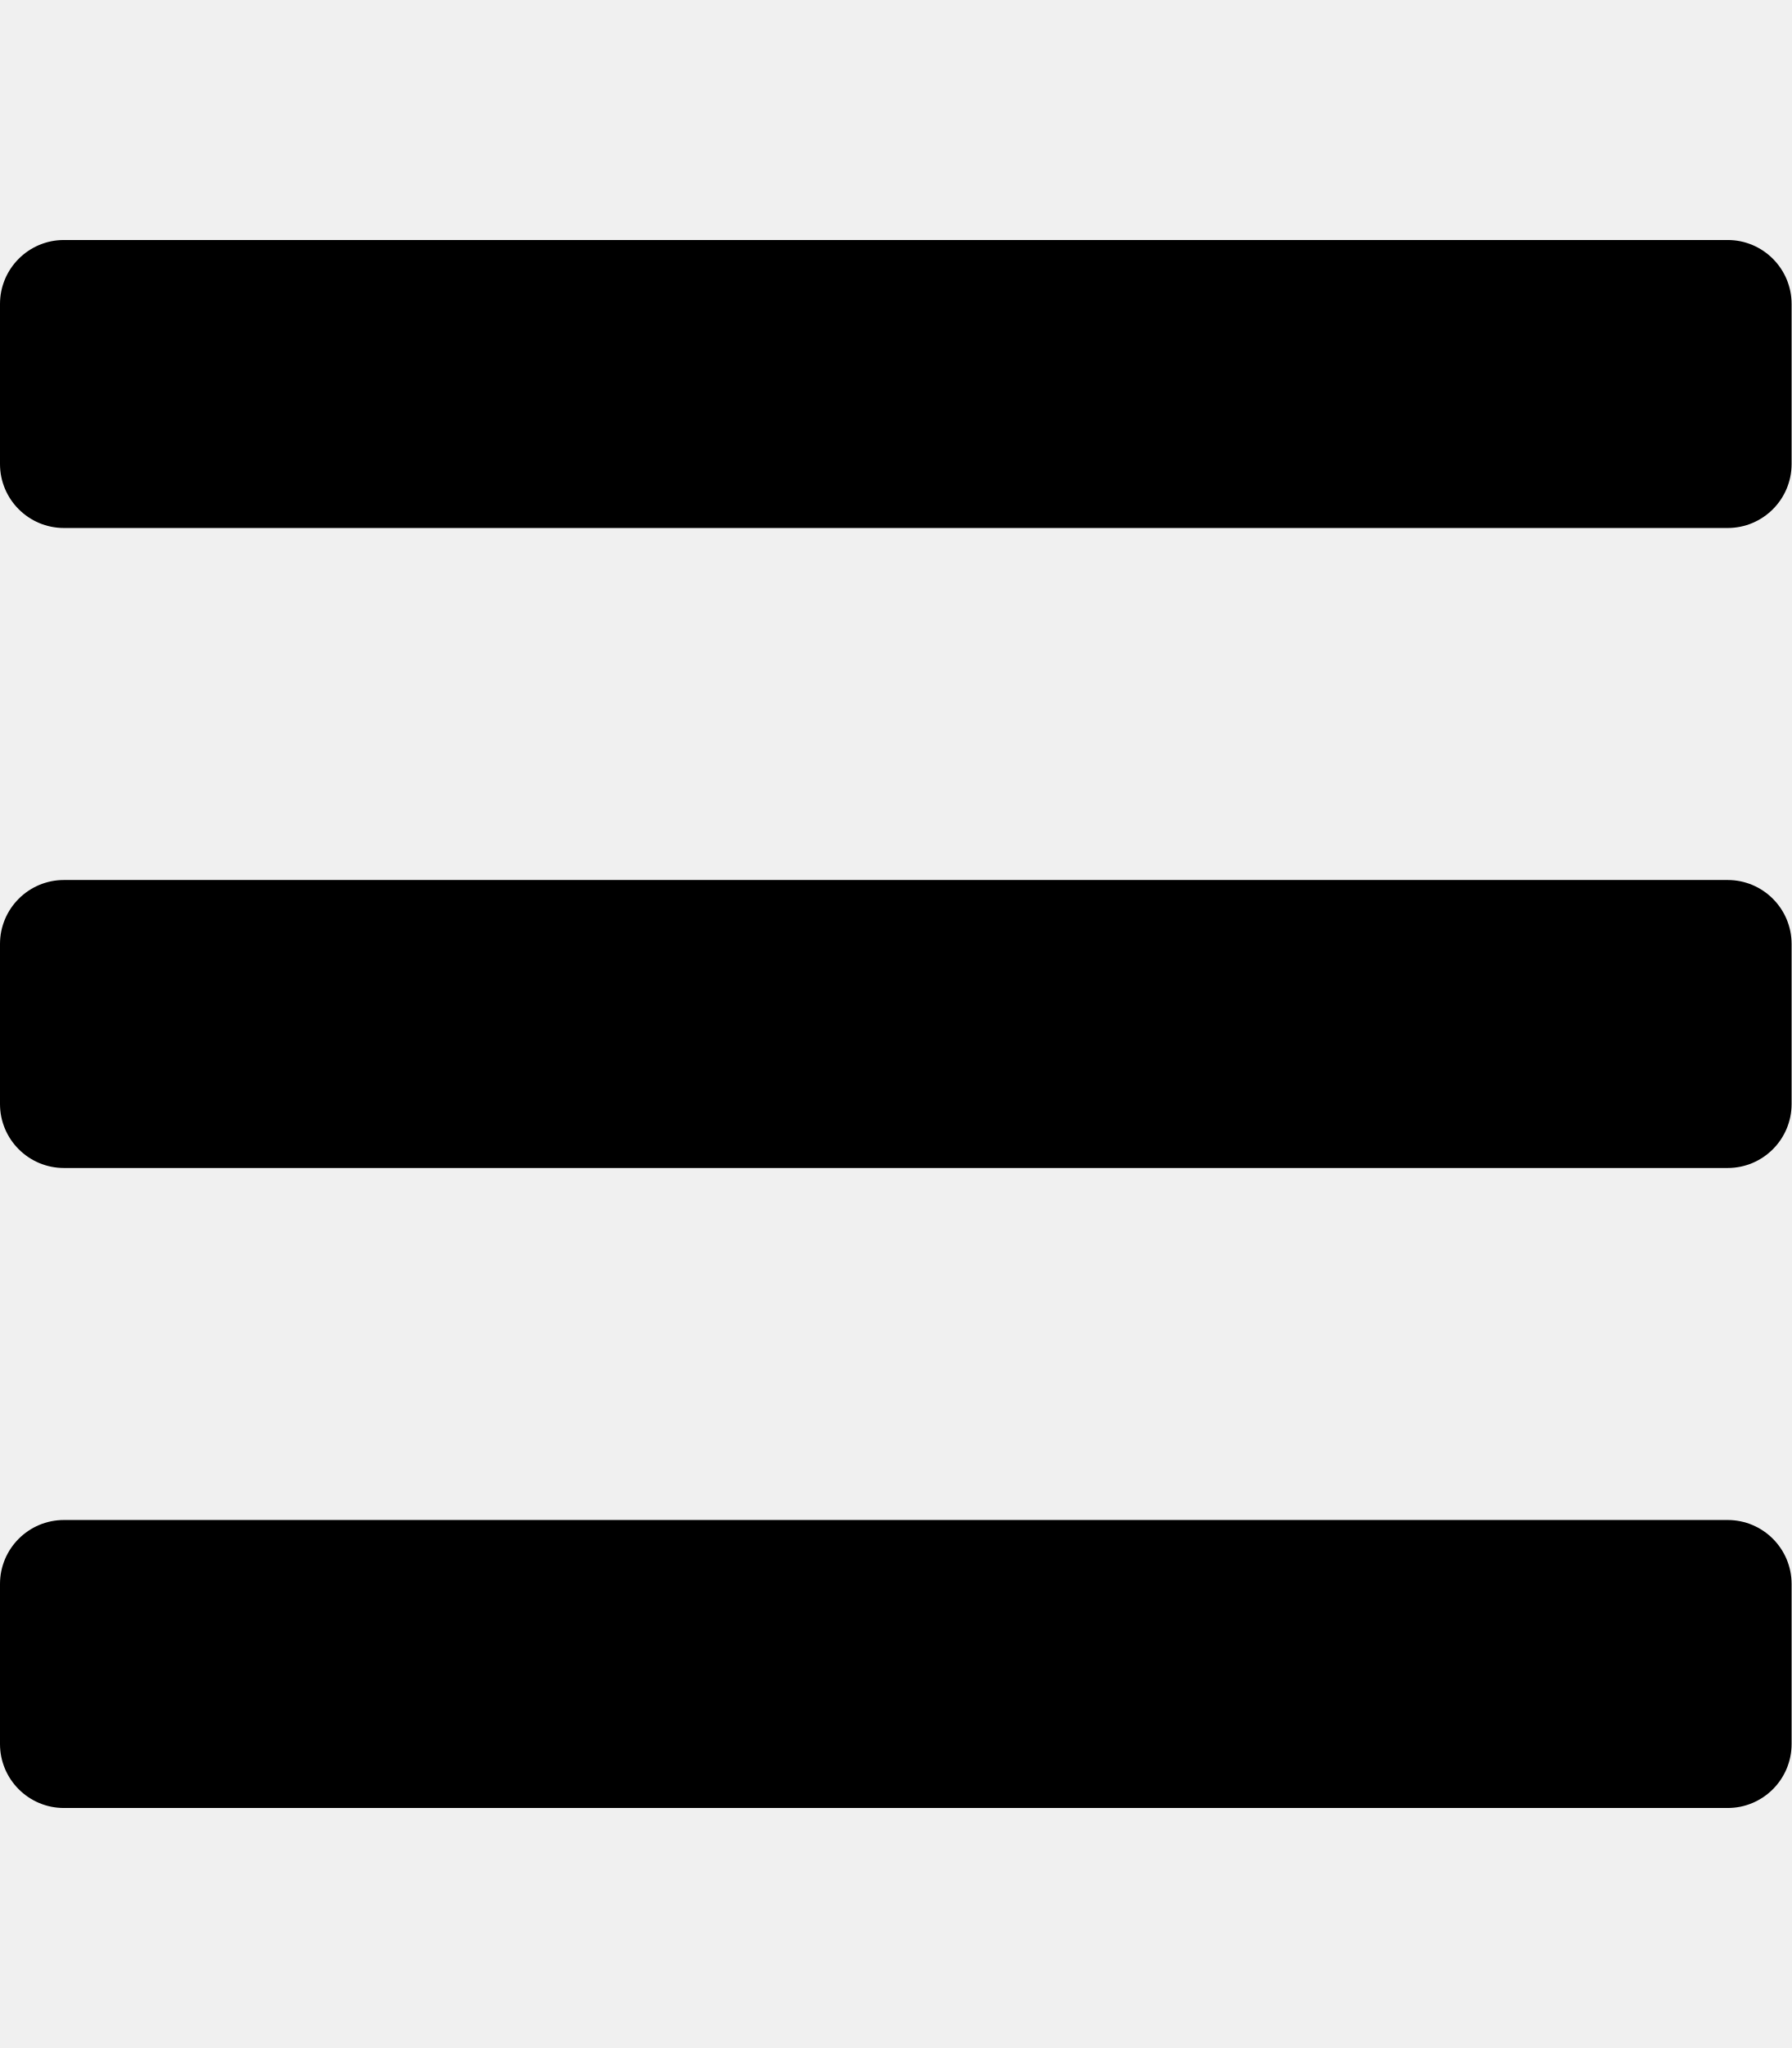
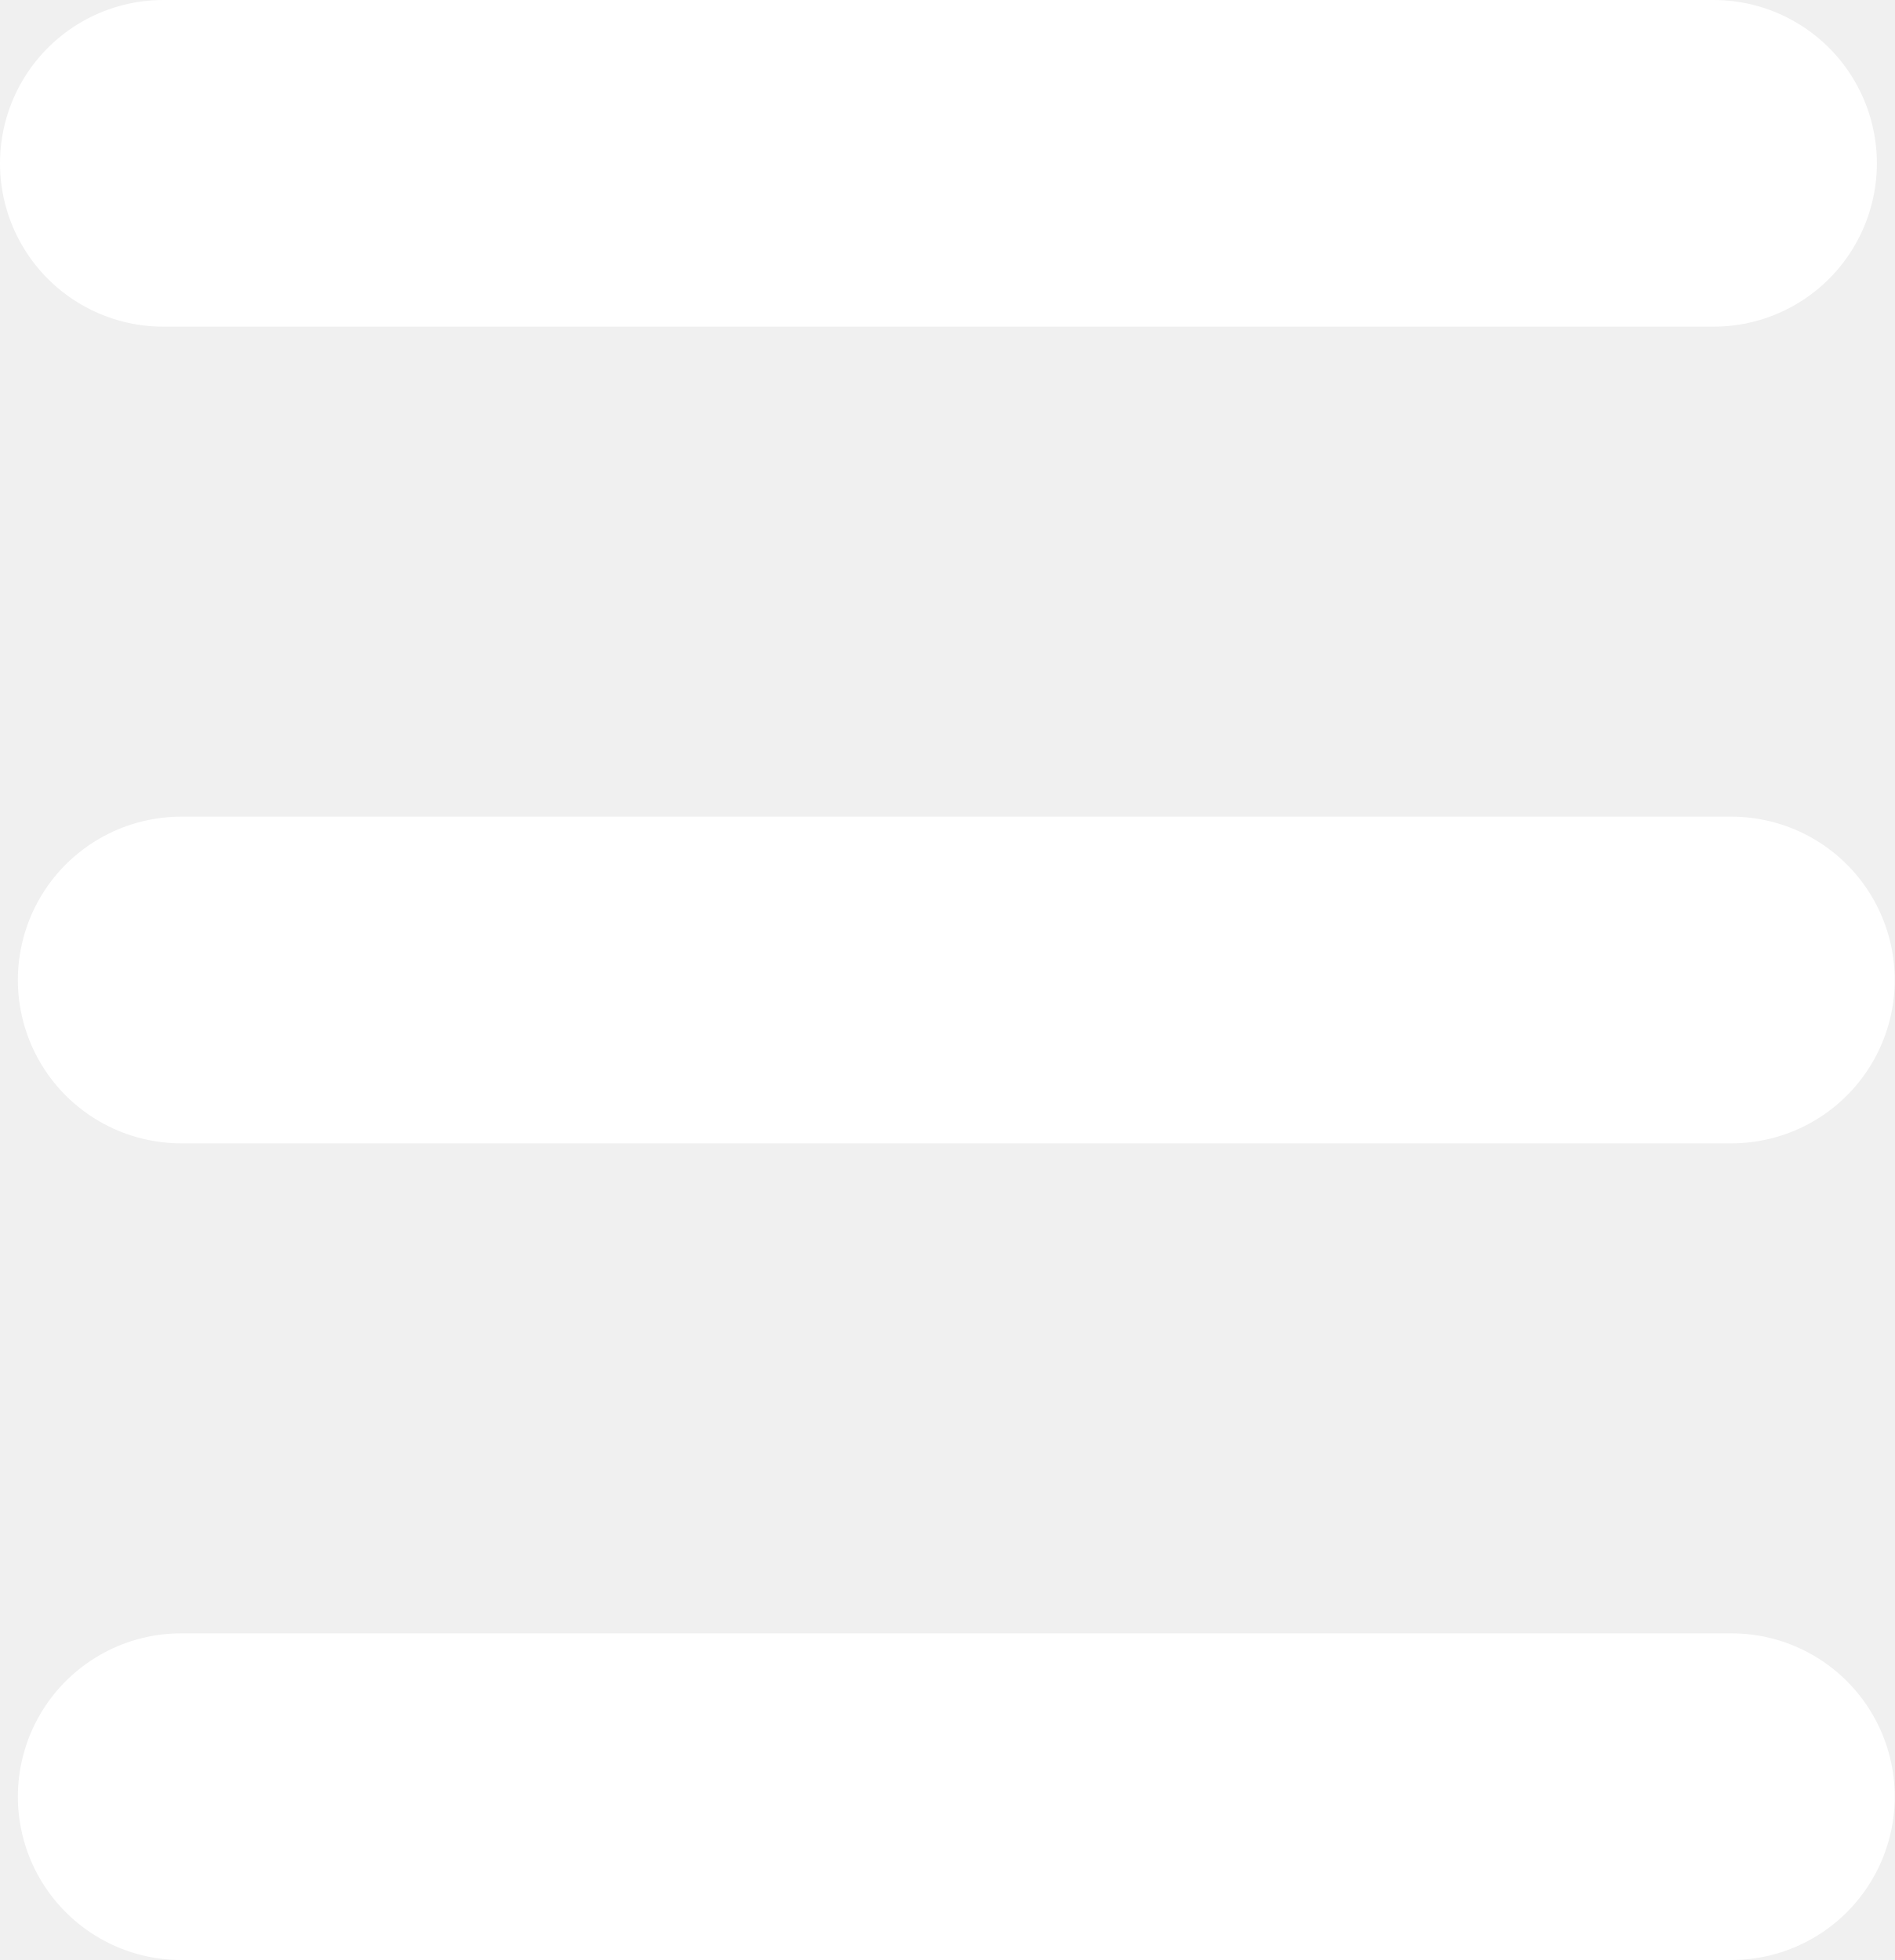
- <svg xmlns="http://www.w3.org/2000/svg" aria-hidden="true" focusable="false" data-prefix="fas" data-icon="bars" class="svg-inline--fa fa-bars fa-w-14" role="img" viewBox="0 0 448 512">
-   <path fill="currentColor" d="M16 132h416c8.837 0 16-7.163 16-16V76c0-8.837-7.163-16-16-16H16C7.163 60 0 67.163 0 76v40c0 8.837 7.163 16 16 16zm0 160h416c8.837 0 16-7.163 16-16v-40c0-8.837-7.163-16-16-16H16c-8.837 0-16 7.163-16 16v40c0 8.837 7.163 16 16 16zm0 160h416c8.837 0 16-7.163 16-16v-40c0-8.837-7.163-16-16-16H16c-8.837 0-16 7.163-16 16v40c0 8.837 7.163 16 16 16z" />
+ <svg xmlns="http://www.w3.org/2000/svg" width="58" height="60" viewBox="0 0 58 60" fill="none">
+   <line x1="5" y1="5" x2="52.453" y2="5" stroke="white" stroke-width="10" stroke-linecap="round" />
+   <line x1="5.547" y1="30" x2="53" y2="30" stroke="white" stroke-width="10" stroke-linecap="round" />
+   <line x1="5.547" y1="55" x2="53" y2="55" stroke="white" stroke-width="10" stroke-linecap="round" />
</svg>
